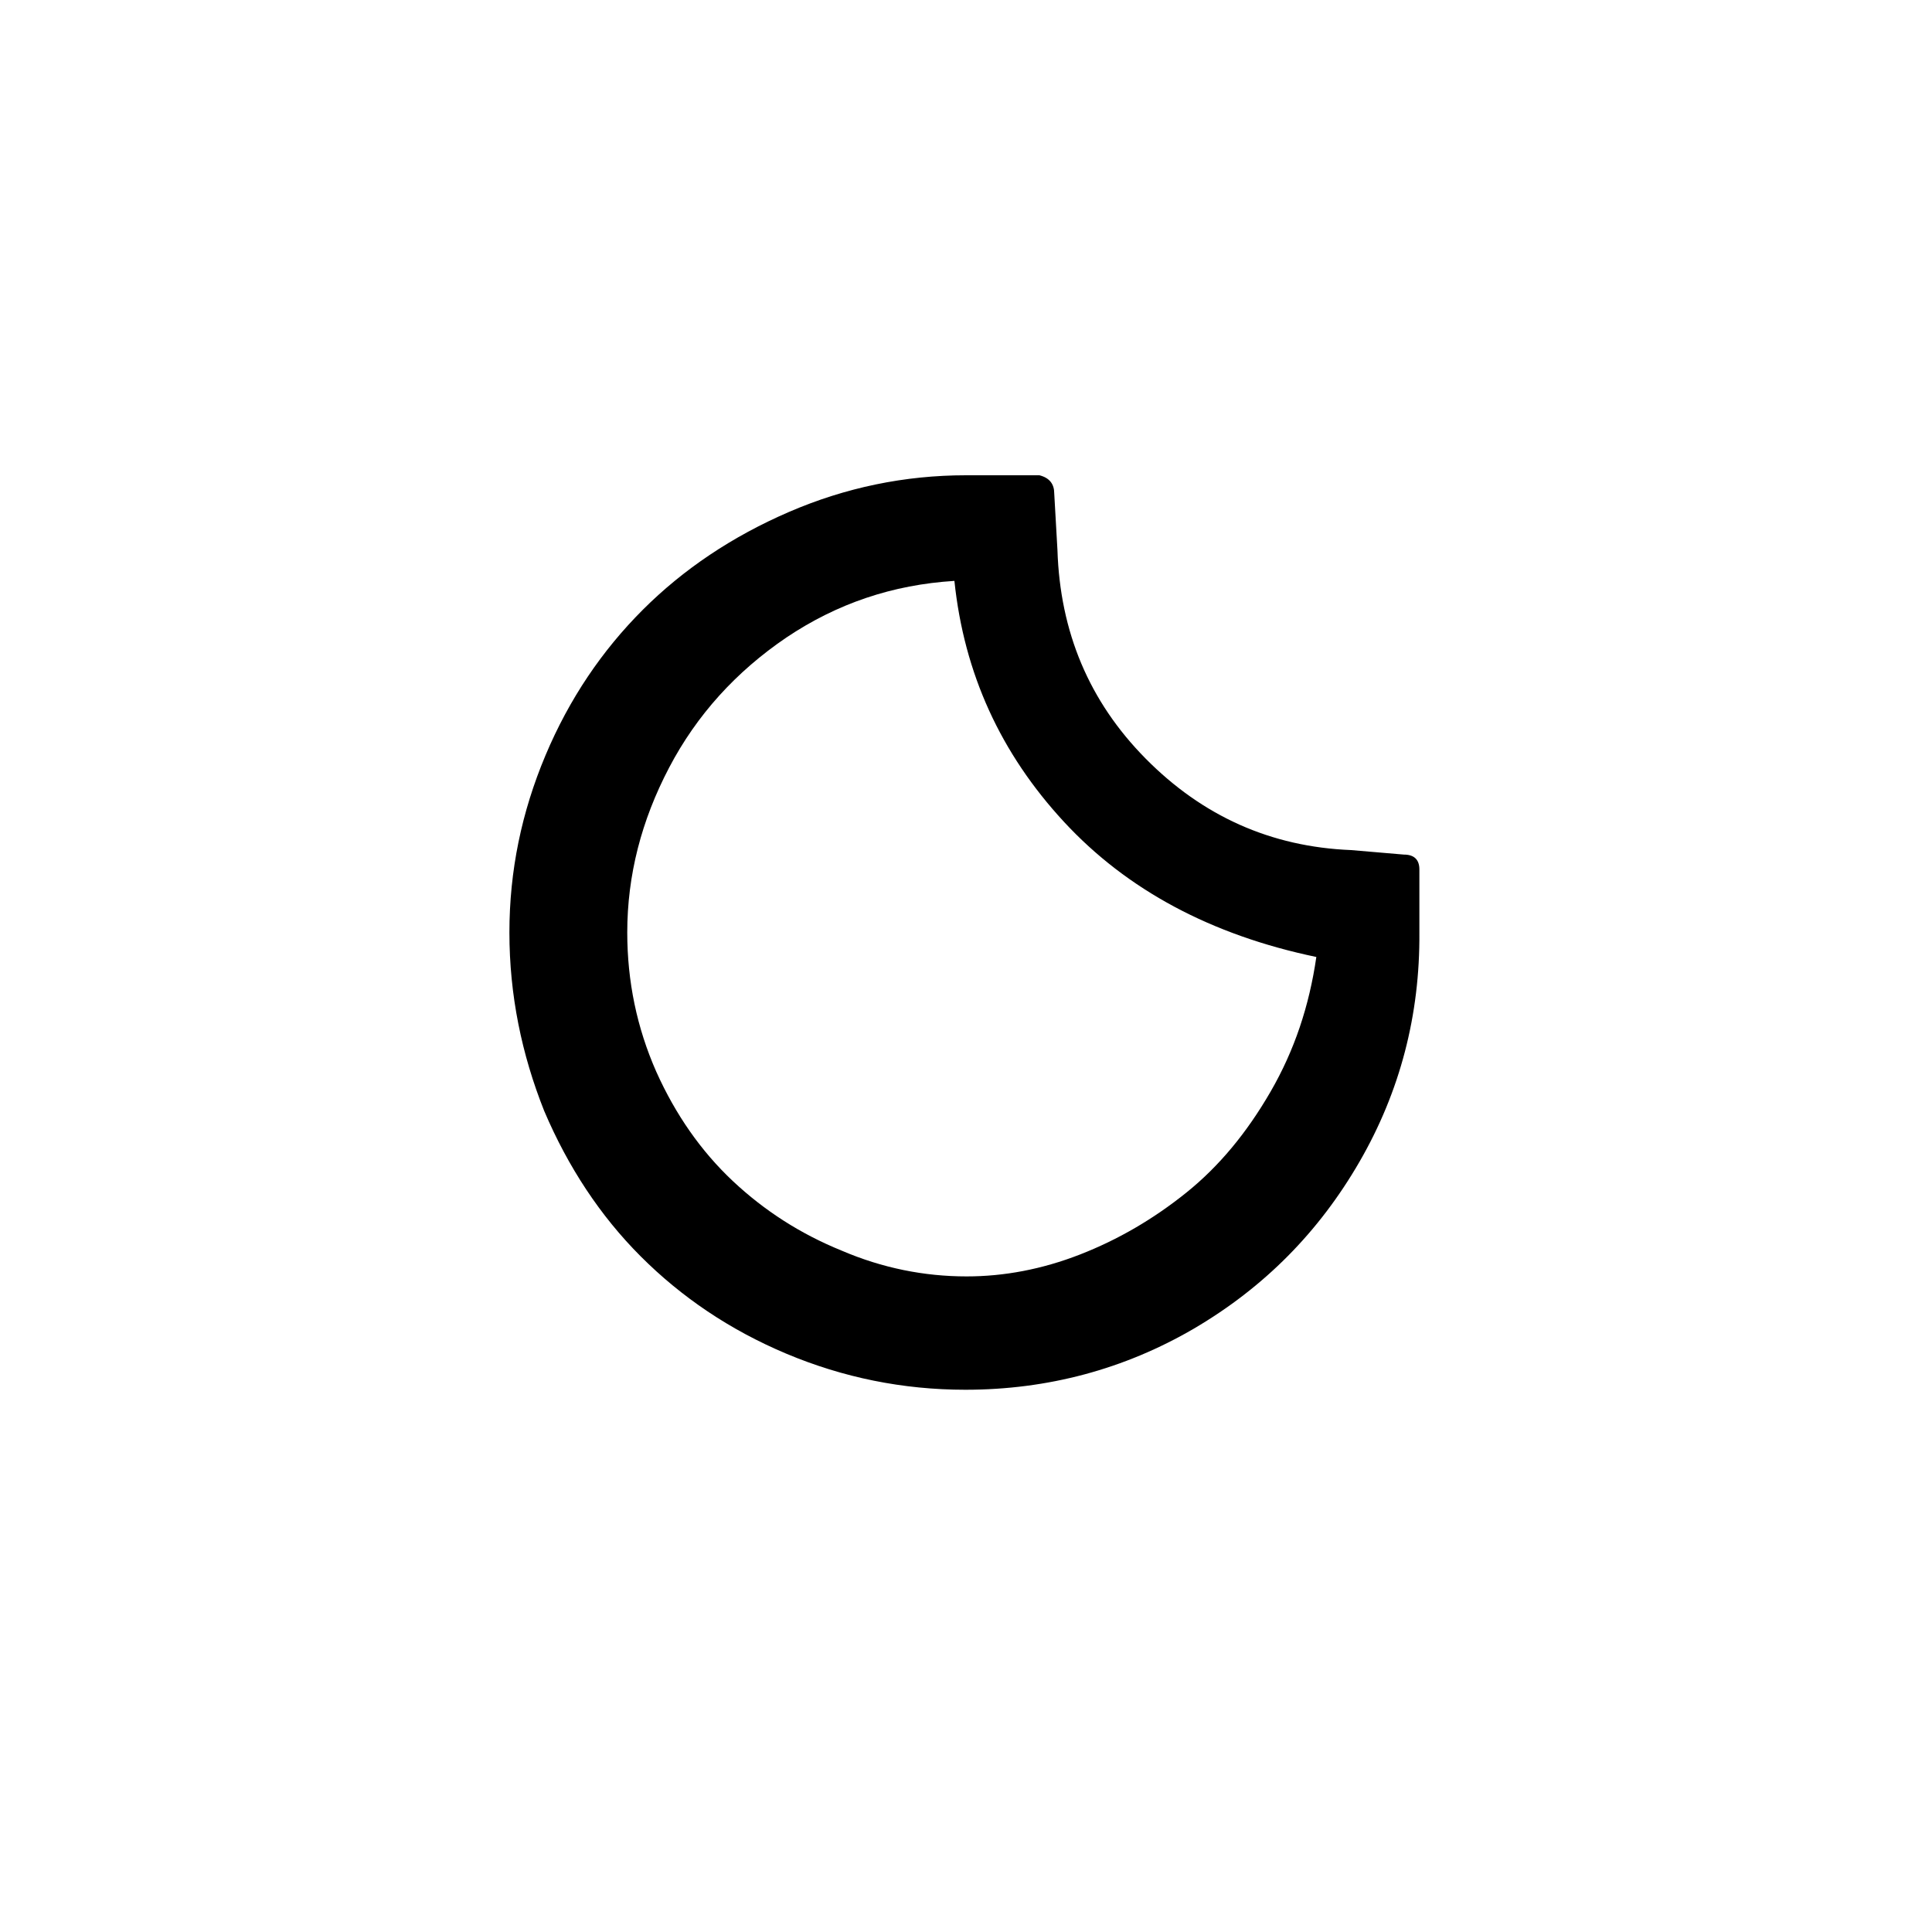
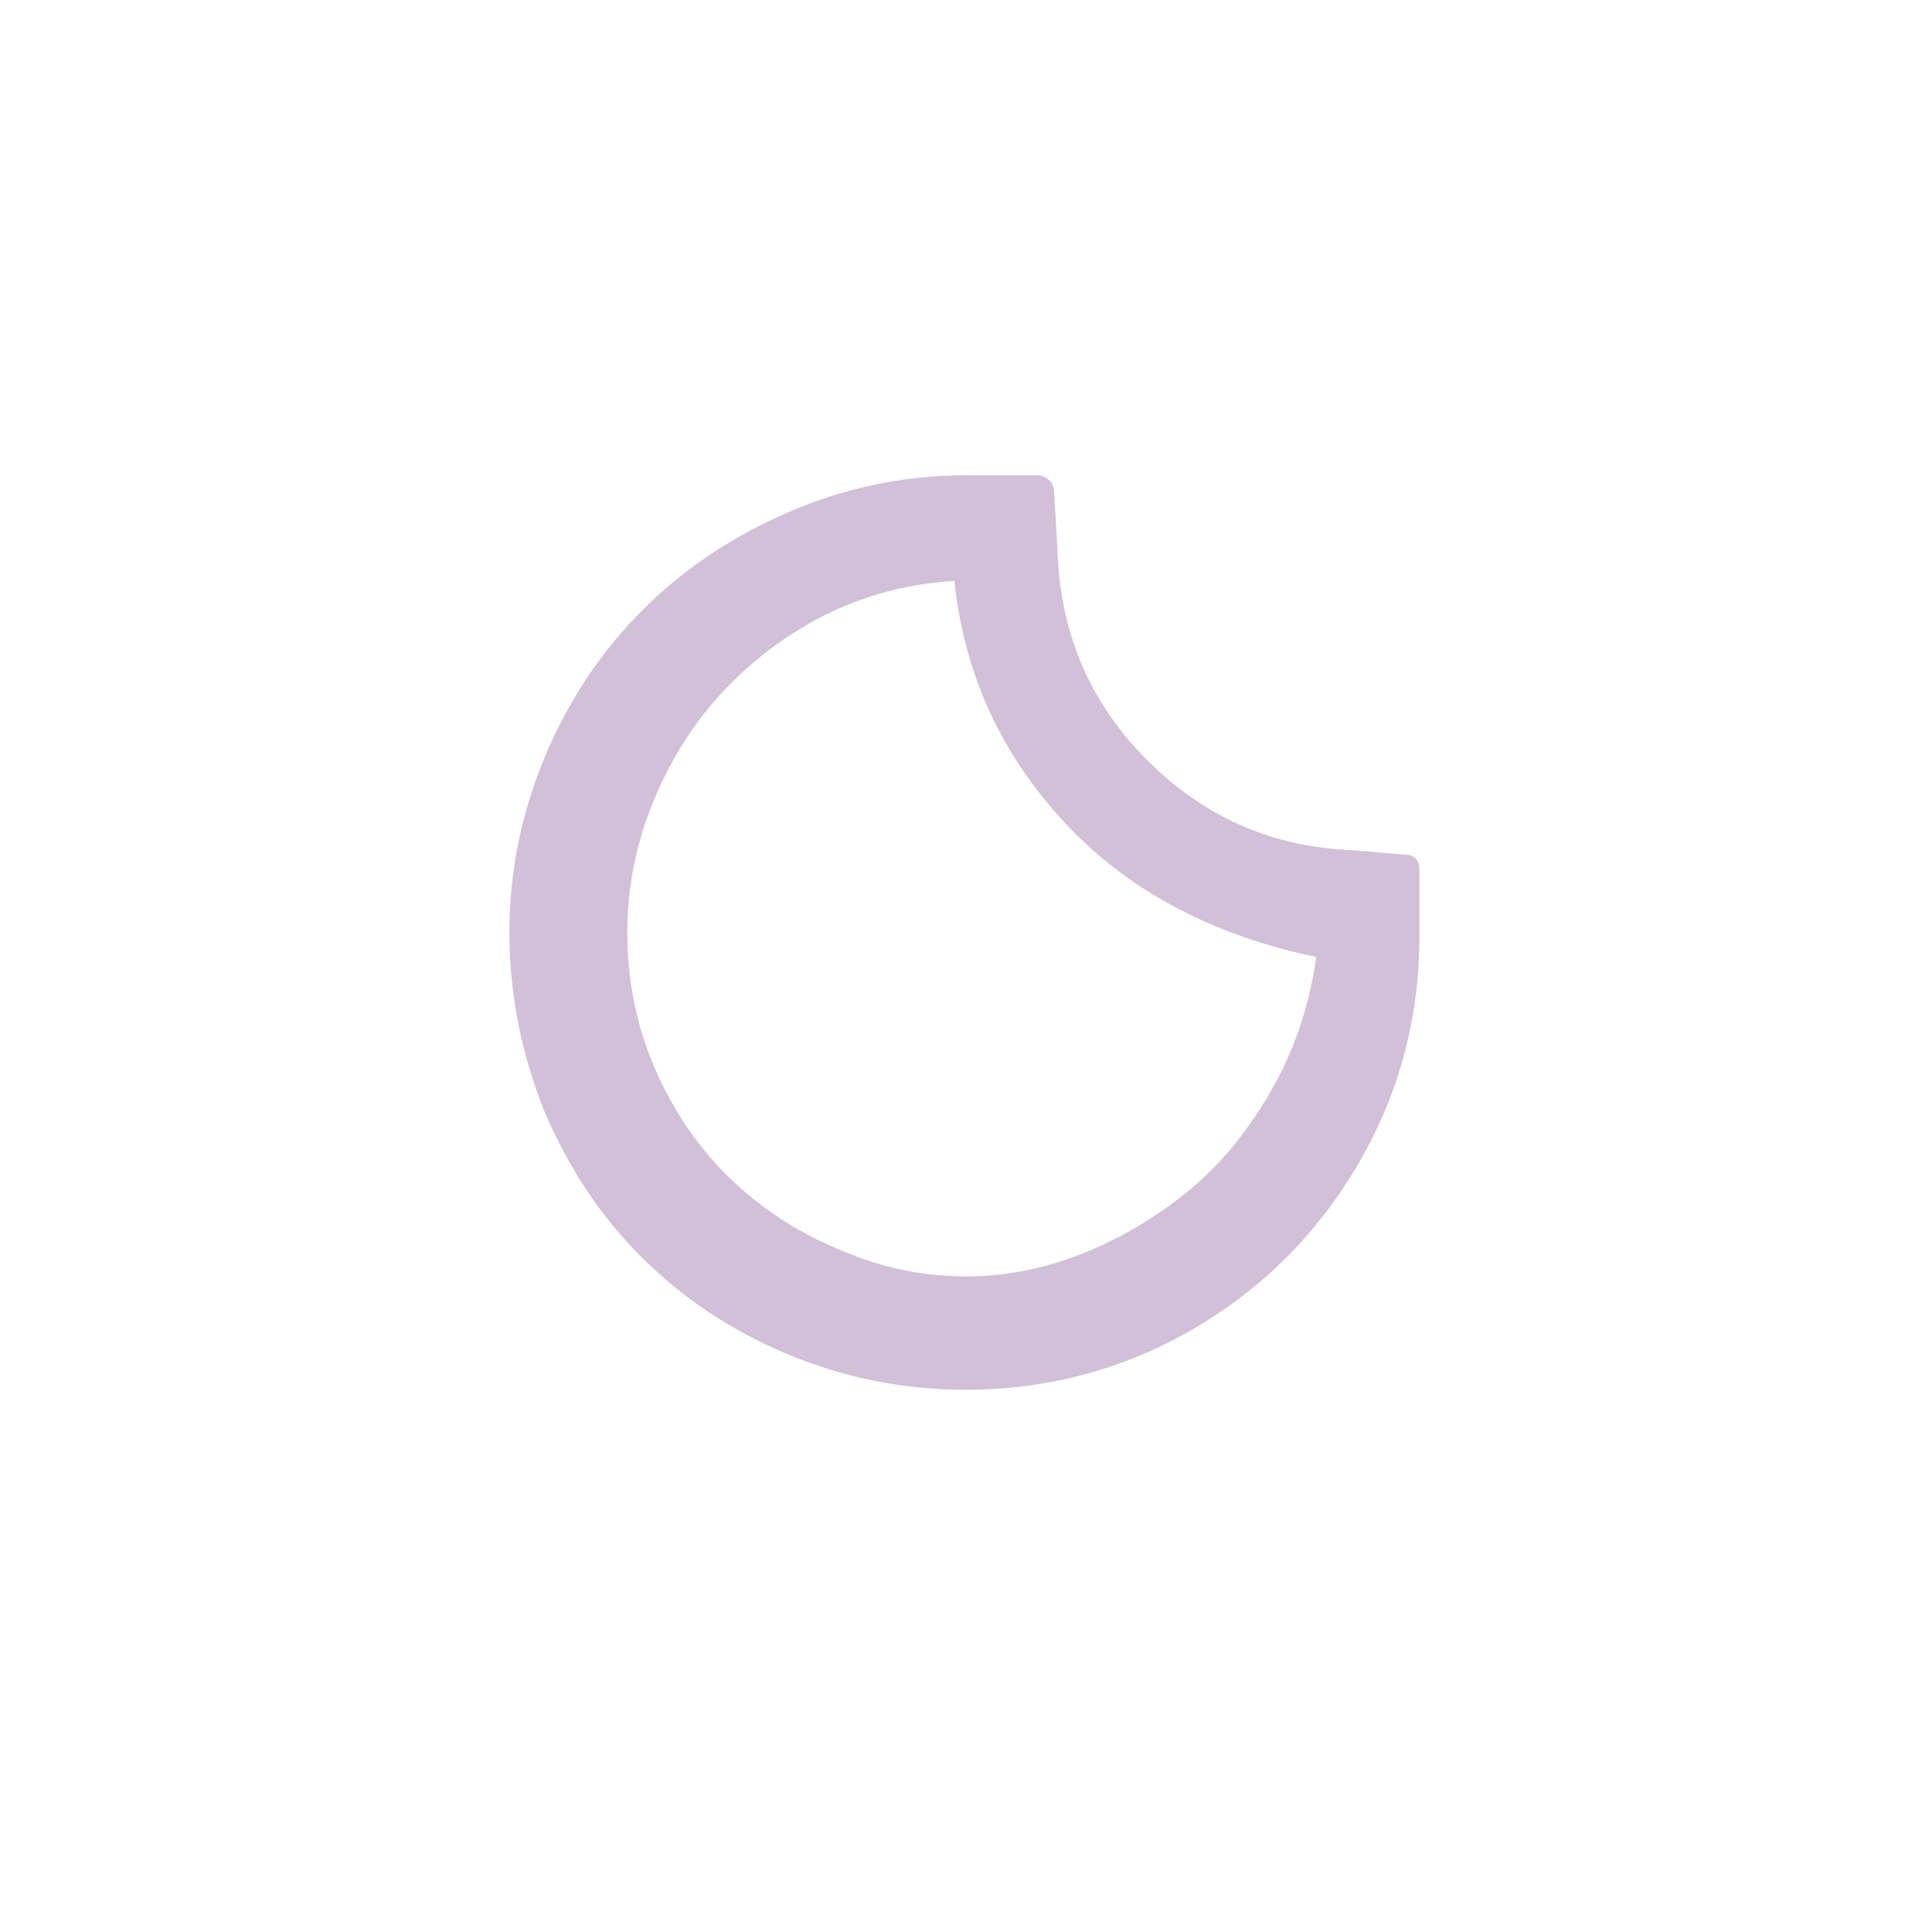
- <svg xmlns="http://www.w3.org/2000/svg" version="1.1" id="Layer_1" x="0px" y="0px" viewBox="0 0 30 30" style="enable-background:new 0 0 30 30;" xml:space="preserve">
+ <svg xmlns="http://www.w3.org/2000/svg" version="1.1" id="Layer_1" x="0px" y="0px" viewBox="0 0 30 30" style="enable-background:new 0 0 30 30;" fill="#d1c0d8" xml:space="preserve">
  <path d="M7.91,14.48c0-0.96,0.19-1.87,0.56-2.75s0.88-1.63,1.51-2.26c0.63-0.63,1.39-1.14,2.27-1.52c0.88-0.38,1.8-0.57,2.75-0.57  h1.14c0.16,0.04,0.23,0.14,0.23,0.28l0.05,0.88c0.04,1.27,0.49,2.35,1.37,3.24c0.88,0.89,1.94,1.37,3.19,1.42l0.82,0.07  c0.16,0,0.24,0.08,0.24,0.23v0.98c0.01,1.28-0.3,2.47-0.93,3.56c-0.63,1.09-1.48,1.95-2.57,2.59c-1.08,0.63-2.27,0.95-3.55,0.95  c-0.97,0-1.9-0.19-2.78-0.56s-1.63-0.88-2.26-1.51c-0.63-0.63-1.13-1.39-1.5-2.26C8.1,16.37,7.91,15.45,7.91,14.48z M9.74,14.48  c0,0.76,0.15,1.48,0.45,2.16c0.3,0.67,0.7,1.24,1.19,1.7c0.49,0.46,1.05,0.82,1.69,1.08c0.63,0.27,1.28,0.4,1.94,0.4  c0.58,0,1.17-0.11,1.76-0.34c0.59-0.23,1.14-0.55,1.65-0.96c0.51-0.41,0.94-0.93,1.31-1.57c0.37-0.64,0.6-1.33,0.71-2.09  c-1.63-0.34-2.94-1.04-3.92-2.1s-1.55-2.3-1.7-3.74C13.86,9.08,13,9.37,12.21,9.9c-0.78,0.53-1.39,1.2-1.82,2.02  C9.96,12.74,9.74,13.59,9.74,14.48z" />
</svg>
